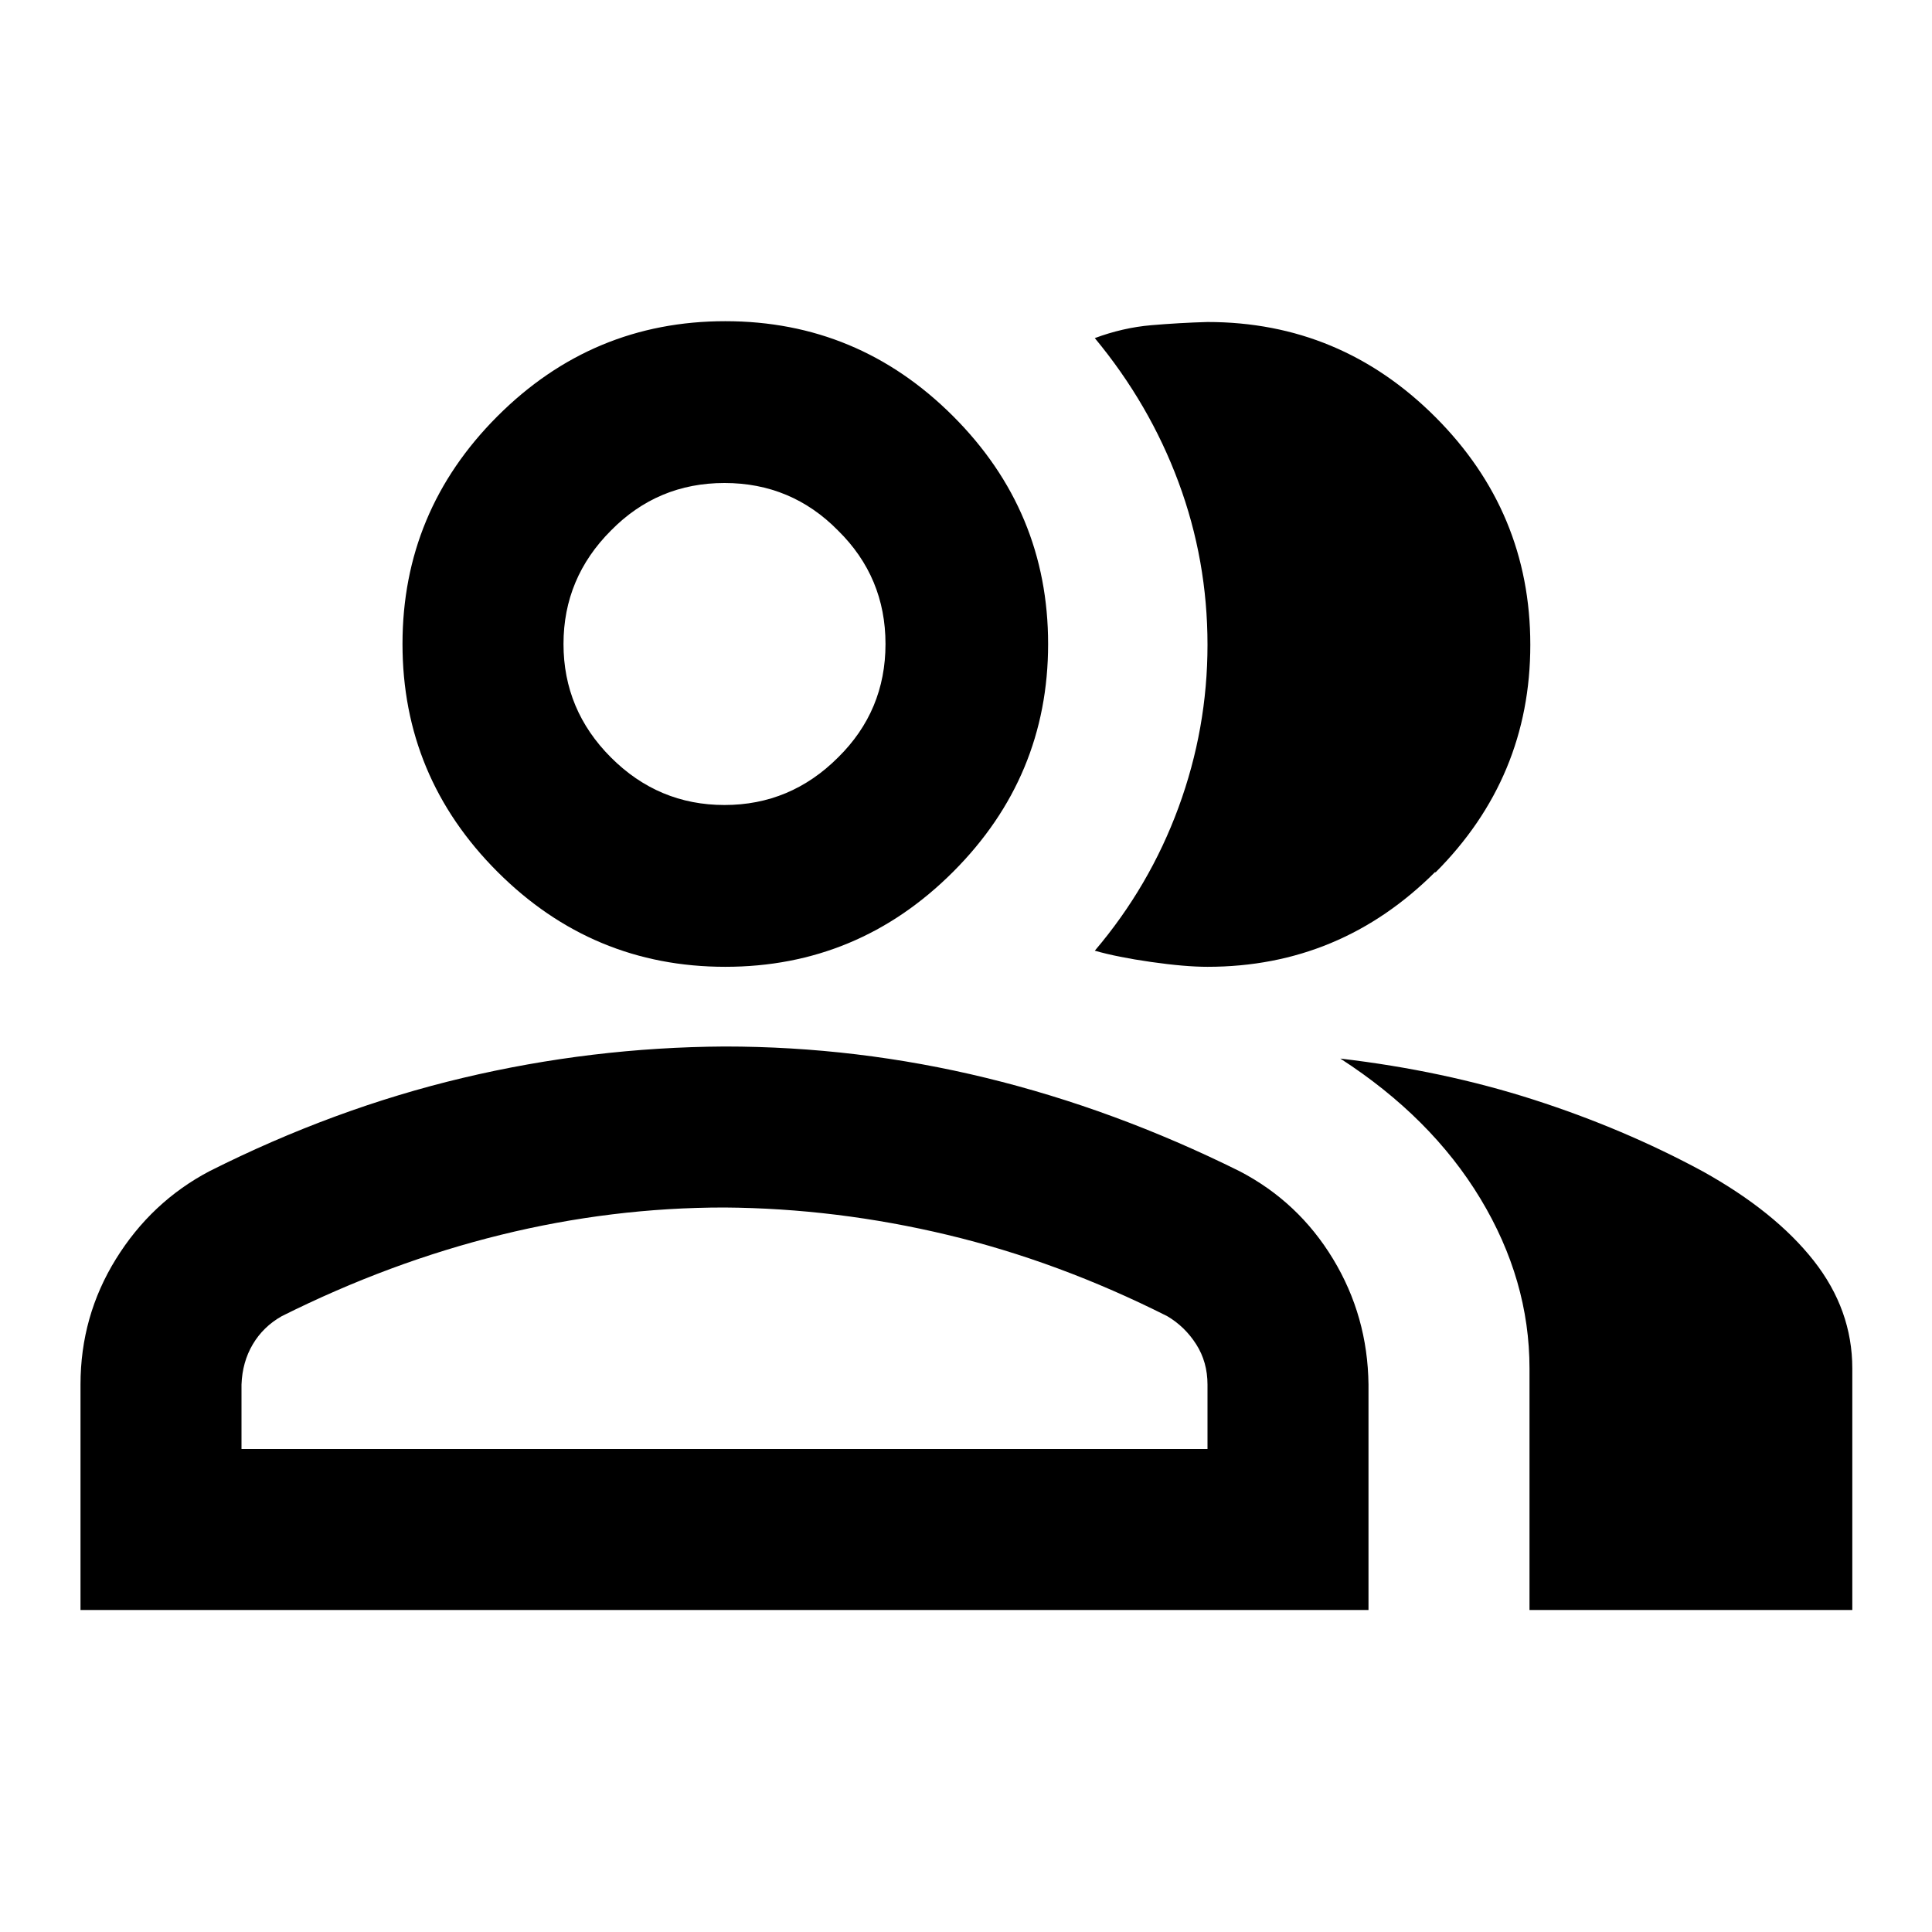
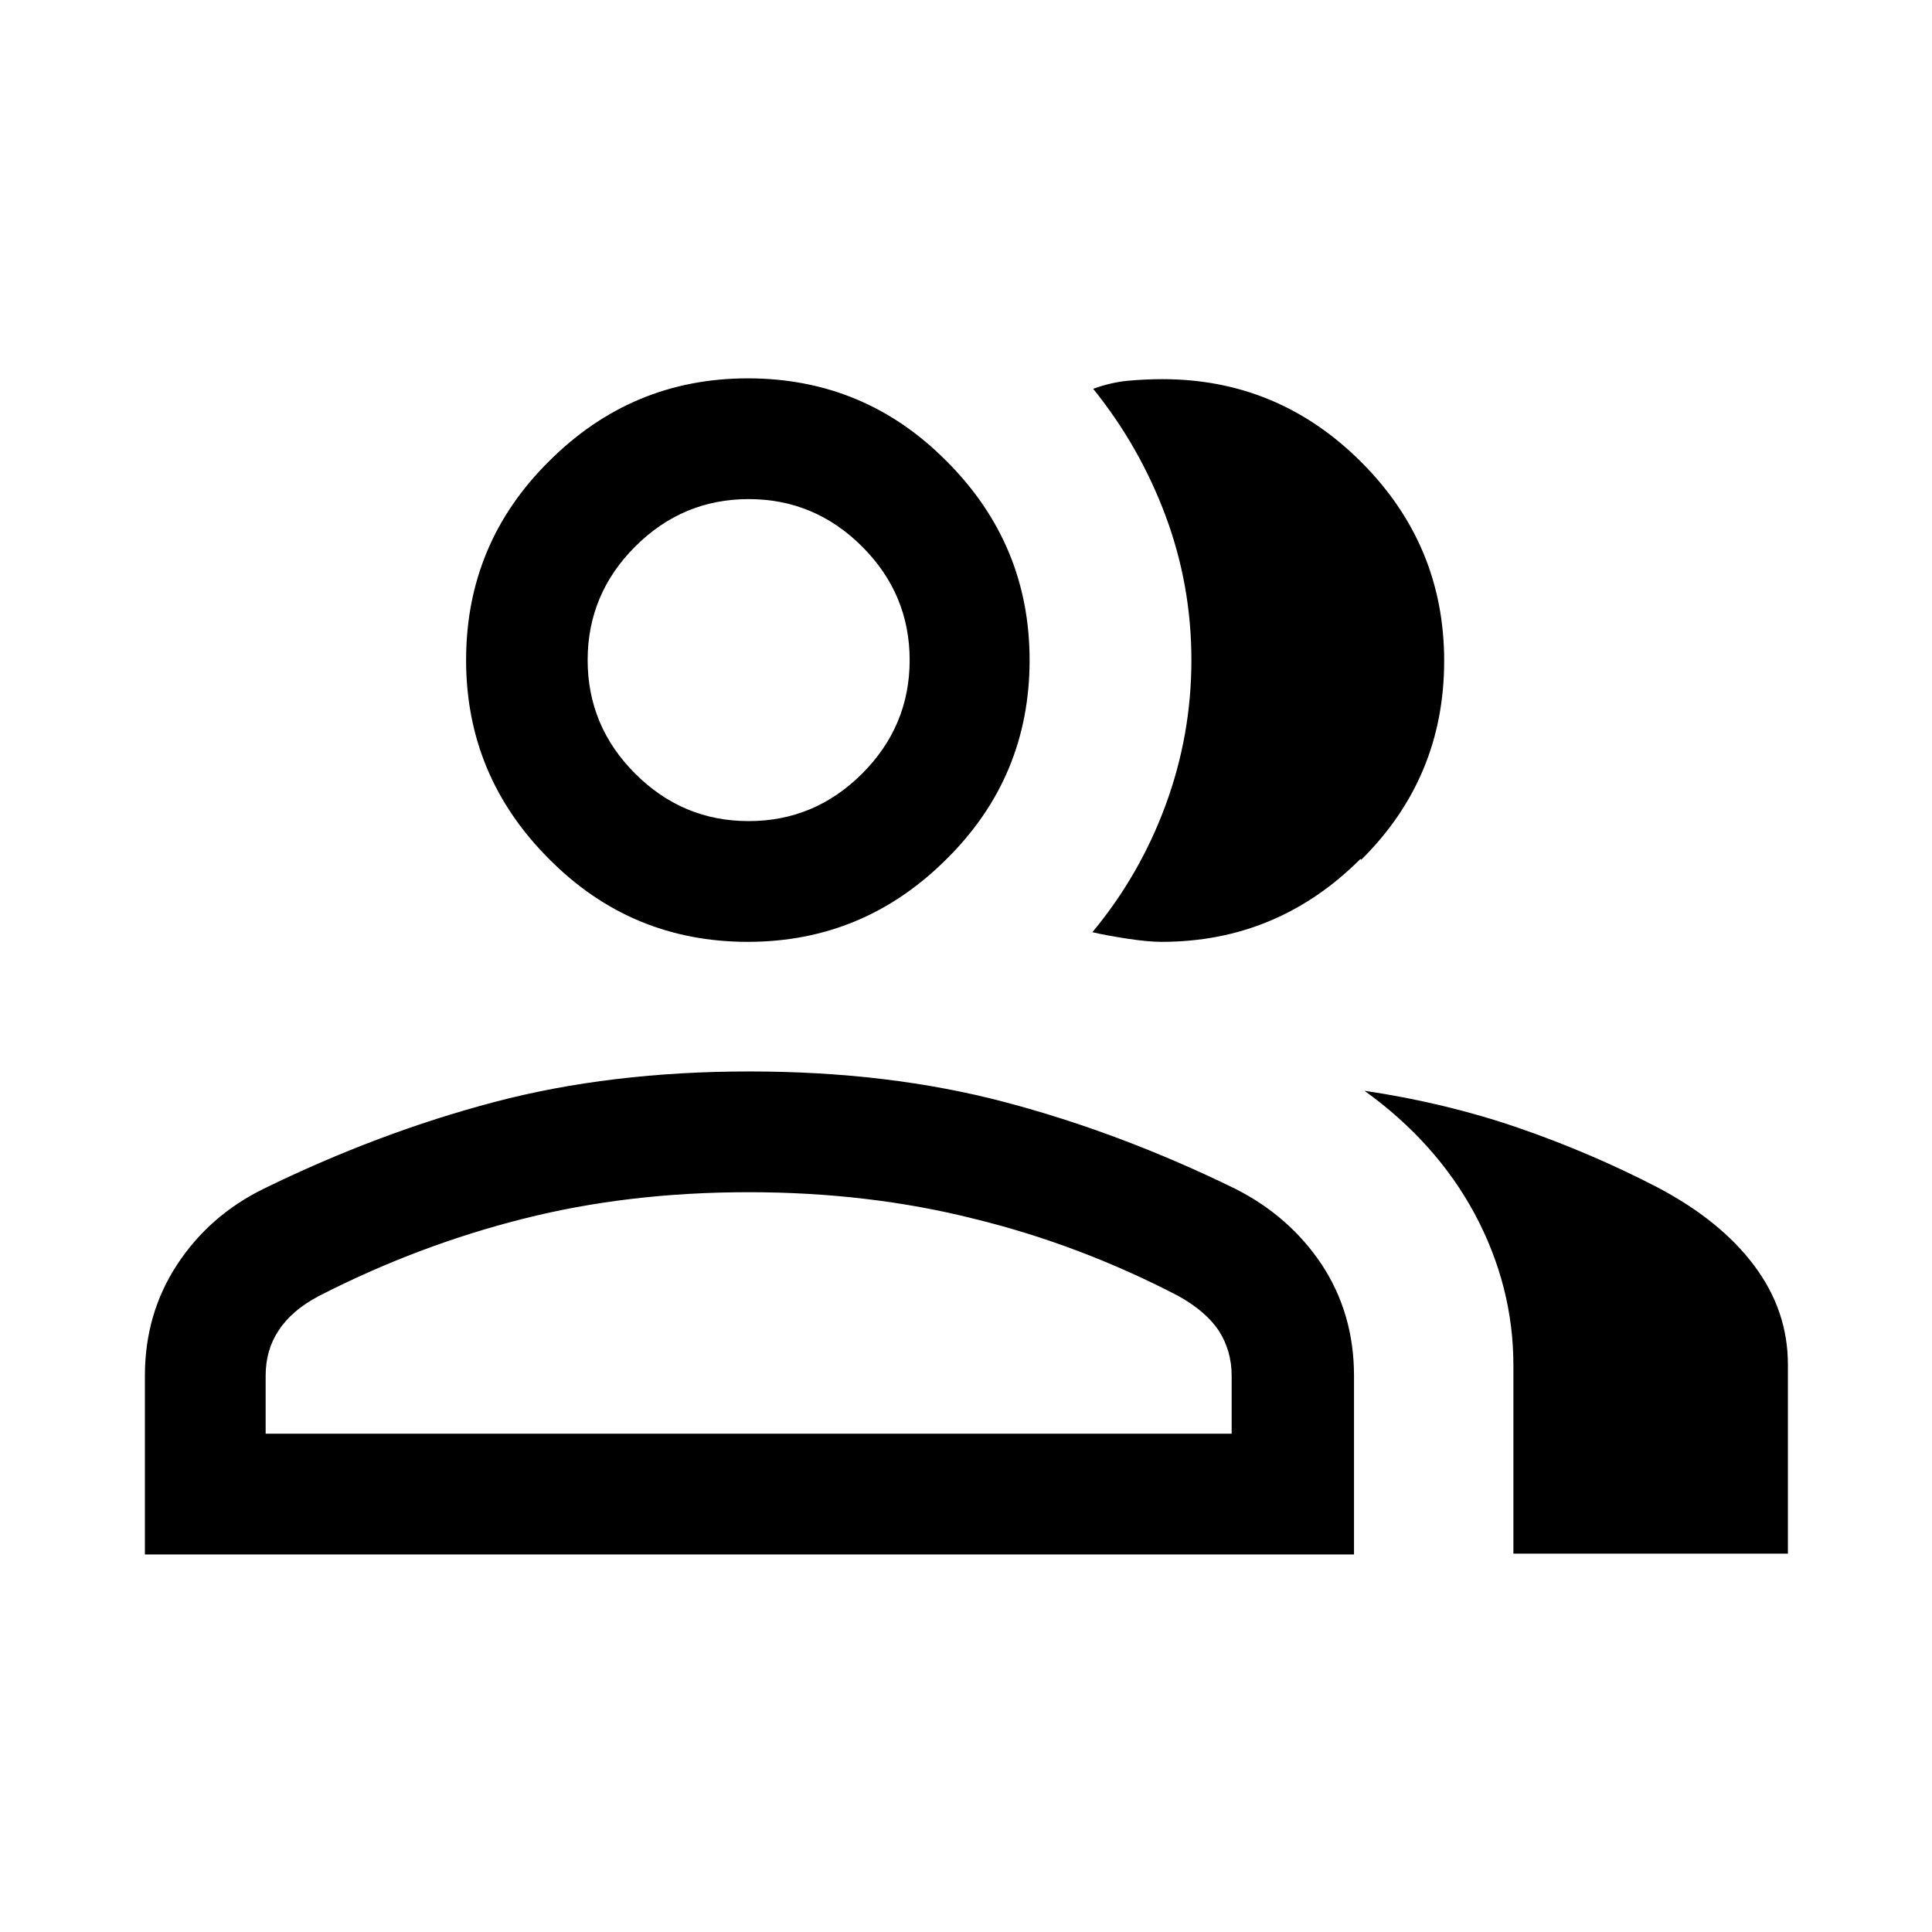
<svg xmlns="http://www.w3.org/2000/svg" viewBox="0 0 24 24" width="24" height="24" fill="currentColor" data-icon="users">
-   <path d="M1 20v-2.8q0 -0.85 0.44 -1.56T2.6 14.55q1.55 -0.78 3.15 -1.16T9 13q1.65 0 3.25 0.39T15.4 14.55q0.73 0.38 1.16 1.09T17 17.2v2.8H1Zm18 0v-3q0 -1.1 -0.61 -2.11T16.65 13.15q1.28 0.15 2.4 0.51t2.1 0.89q0.9 0.5 1.38 1.11t0.48 1.34v3H19ZM6.18 10.83q-1.18 -1.18 -1.18 -2.83t1.18 -2.83q1.18 -1.18 2.83 -1.18t2.83 1.18q1.18 1.18 1.18 2.83t-1.18 2.83q-1.18 1.18 -2.83 1.18t-2.83 -1.18Zm11.65 0q-1.18 1.18 -2.83 1.18q-0.28 0 -0.7 -0.06t-0.7 -0.14q0.68 -0.8 1.04 -1.78t0.36 -2.02q0 -1.05 -0.36 -2.02T13.6 4.2q0.35 -0.13 0.7 -0.16t0.7 -0.04q1.65 0 2.83 1.18t1.18 2.83q0 1.65 -1.18 2.83ZM3 18h12v-0.8q0 -0.28 -0.14 -0.5T14.5 16.35q-1.35 -0.68 -2.73 -1.01T9 15q-1.4 0 -2.78 0.34T3.5 16.35q-0.23 0.13 -0.36 0.35t-0.14 0.5v0.8Zm7.41 -8.59Q11 8.83 11 8t-0.59 -1.41Q9.83 6 9 6t-1.41 0.59Q7 7.18 7 8t0.59 1.41Q8.18 10 9 10t1.41 -0.59ZM9 18Zm0 -10Z" />
+   <path d="M1.8 19.31v-2.22q0 -0.77 0.4 -1.38q0.4 -0.61 1.07 -0.94q1.43 -0.7 2.87 -1.08q1.44 -0.38 3.17 -0.38q1.73 0 3.17 0.38q1.44 0.38 2.87 1.08q0.67 0.34 1.07 0.94q0.4 0.61 0.4 1.38v2.22H1.8Zm17 0v-2.35q0 -0.98 -0.48 -1.88q-0.48 -0.89 -1.37 -1.53q1.01 0.15 1.91 0.46q0.9 0.31 1.73 0.74q0.78 0.41 1.2 0.97q0.42 0.56 0.42 1.23v2.35H18.8ZM6.82 10.67q-1.03 -1.03 -1.03 -2.47q0 -1.45 1.03 -2.47q1.03 -1.03 2.47 -1.03q1.45 0 2.47 1.03q1.03 1.03 1.03 2.47q0 1.45 -1.03 2.47q-1.03 1.03 -2.47 1.03q-1.45 0 -2.47 -1.03Zm10.08 0q-1.03 1.03 -2.47 1.03q-0.17 0 -0.43 -0.04q-0.26 -0.04 -0.43 -0.08q0.59 -0.71 0.91 -1.58q0.32 -0.87 0.32 -1.8q0 -0.93 -0.32 -1.79q-0.32 -0.86 -0.9 -1.58q0.22 -0.08 0.43 -0.1q0.22 -0.02 0.43 -0.02q1.44 0 2.47 1.03q1.03 1.03 1.03 2.47q0 1.45 -1.03 2.47ZM3.3 17.81h12v-0.72q0 -0.31 -0.16 -0.56q-0.16 -0.24 -0.5 -0.43q-1.23 -0.64 -2.54 -0.96q-1.31 -0.33 -2.8 -0.33q-1.5 0 -2.8 0.33q-1.31 0.33 -2.54 0.96q-0.34 0.18 -0.5 0.43q-0.16 0.24 -0.16 0.56v0.72Zm7.41 -8.2q0.59 -0.59 0.59 -1.41t-0.59 -1.41q-0.59 -0.59 -1.41 -0.59t-1.41 0.59q-0.59 0.59 -0.59 1.41t0.59 1.41q0.59 0.59 1.41 0.59t1.41 -0.59Zm-1.41 8.2Zm0 -9.62Z" />
</svg>
